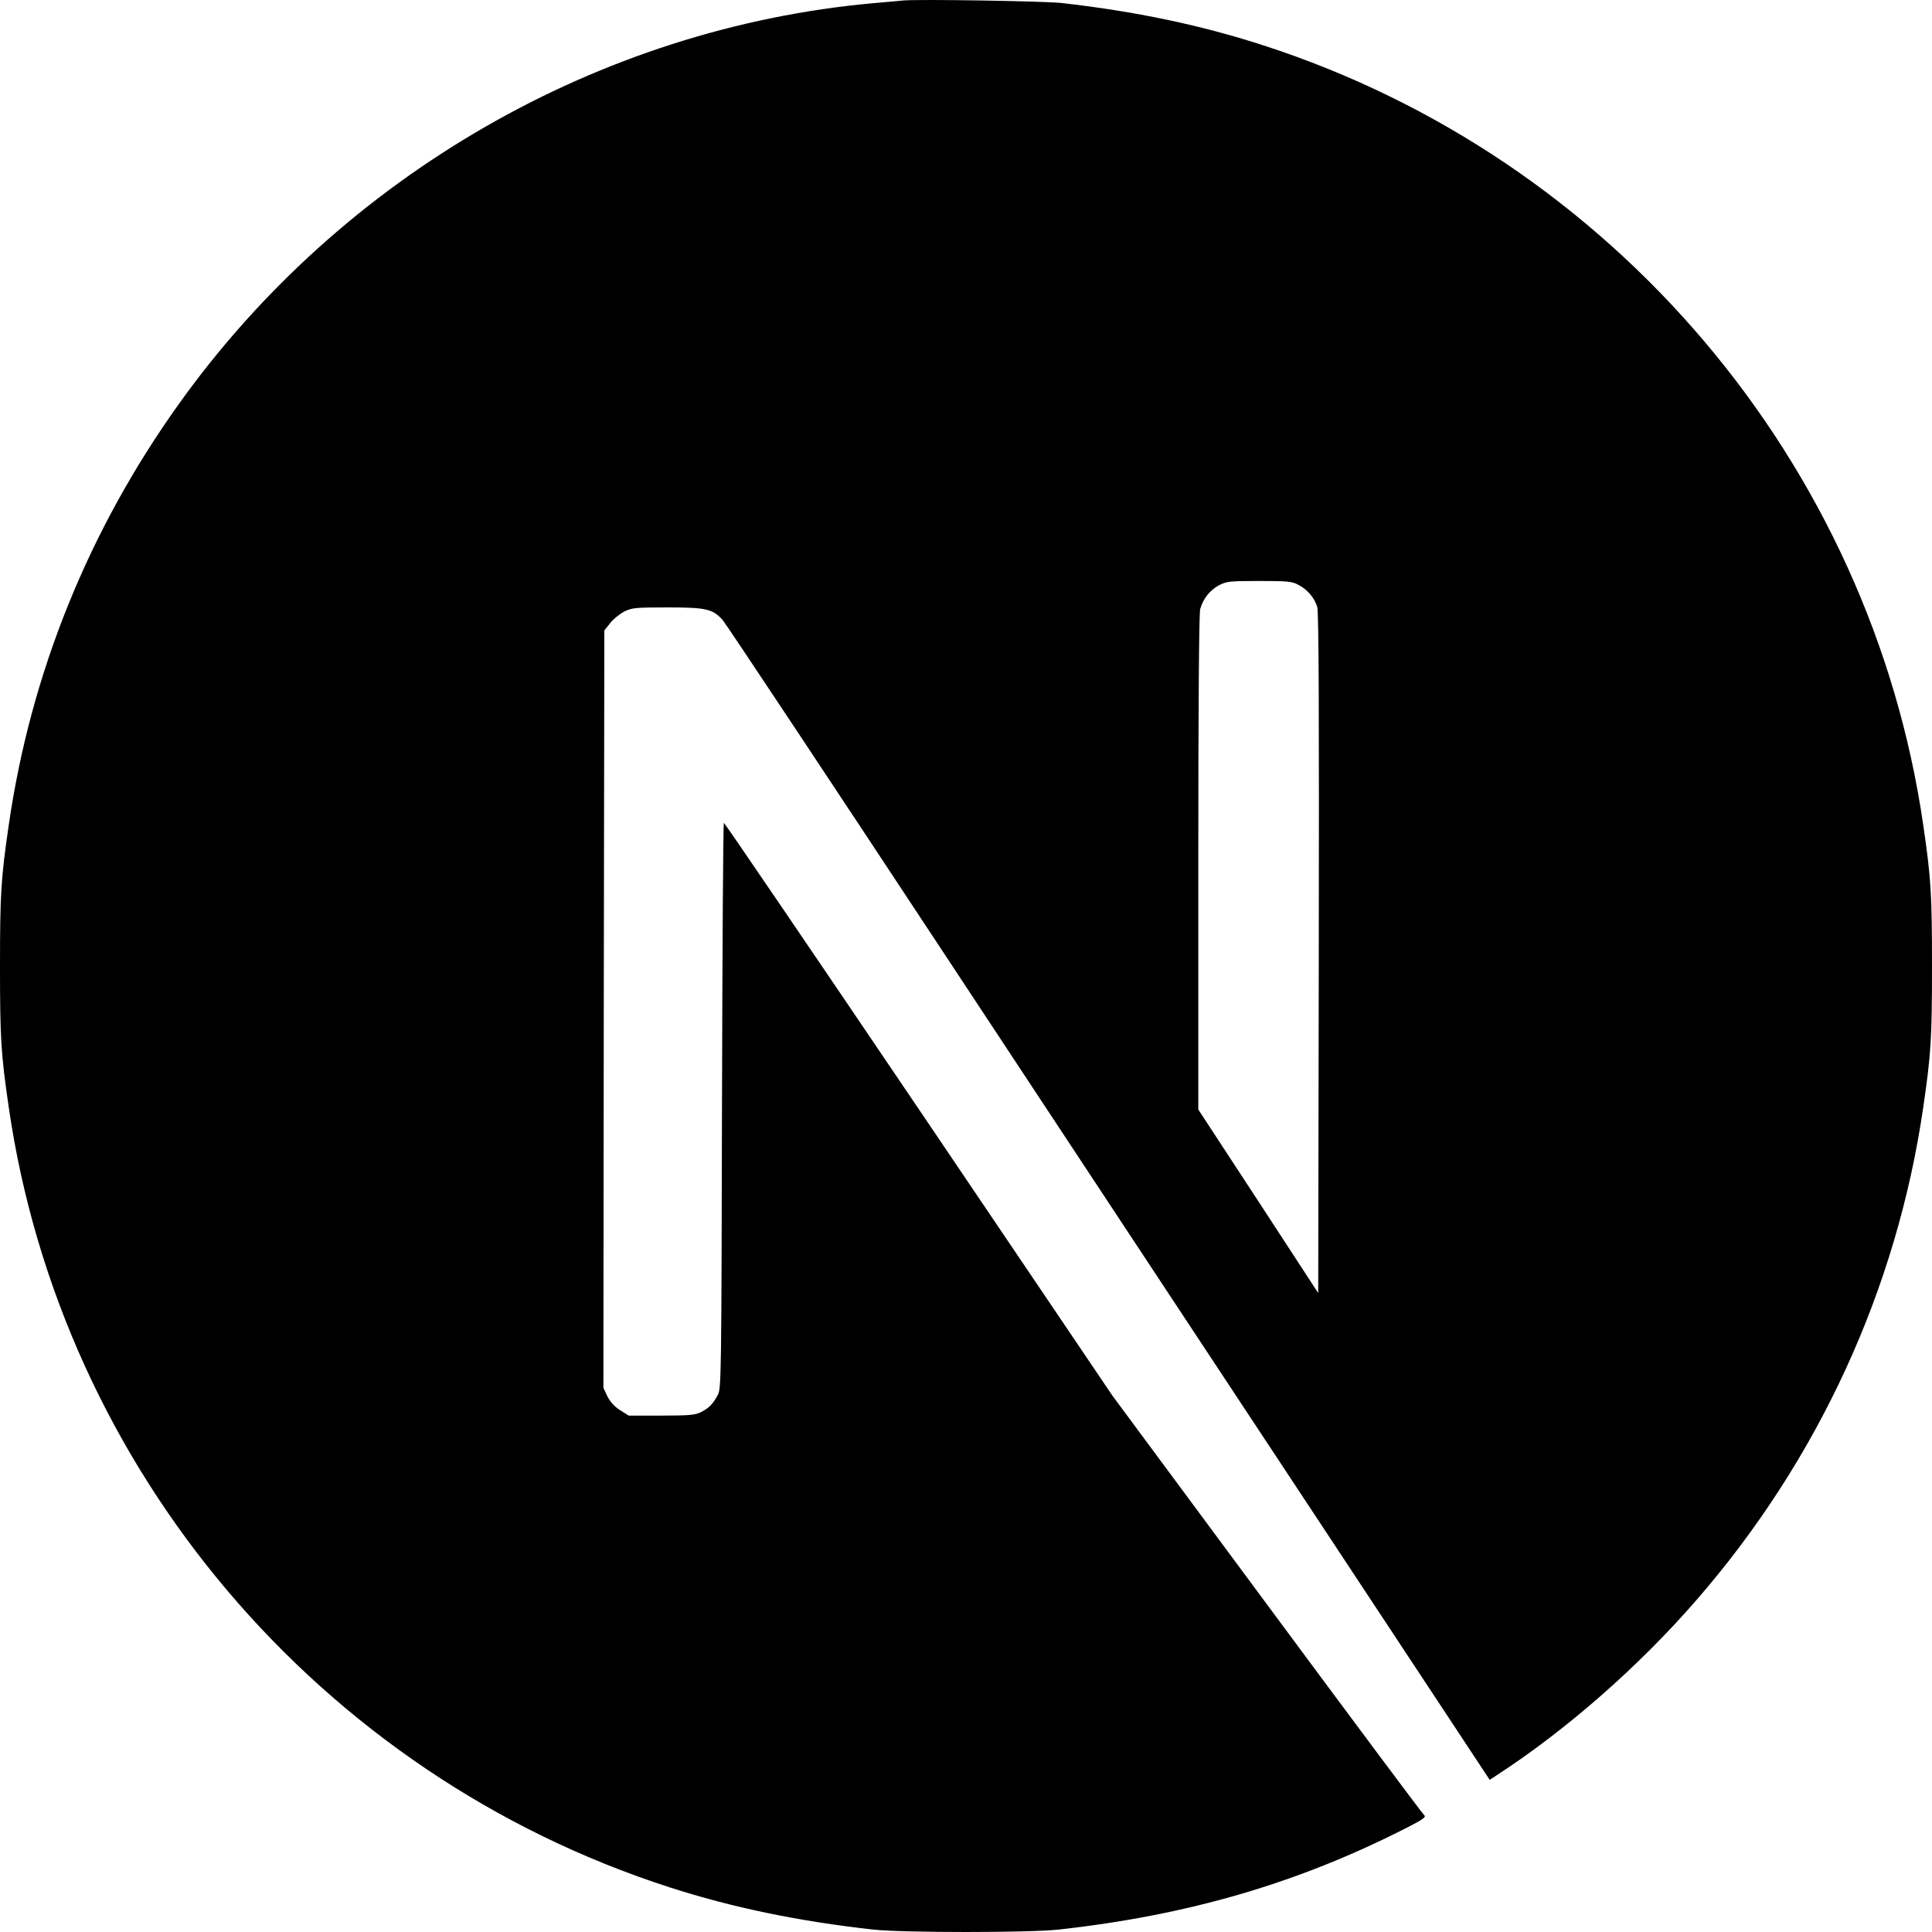
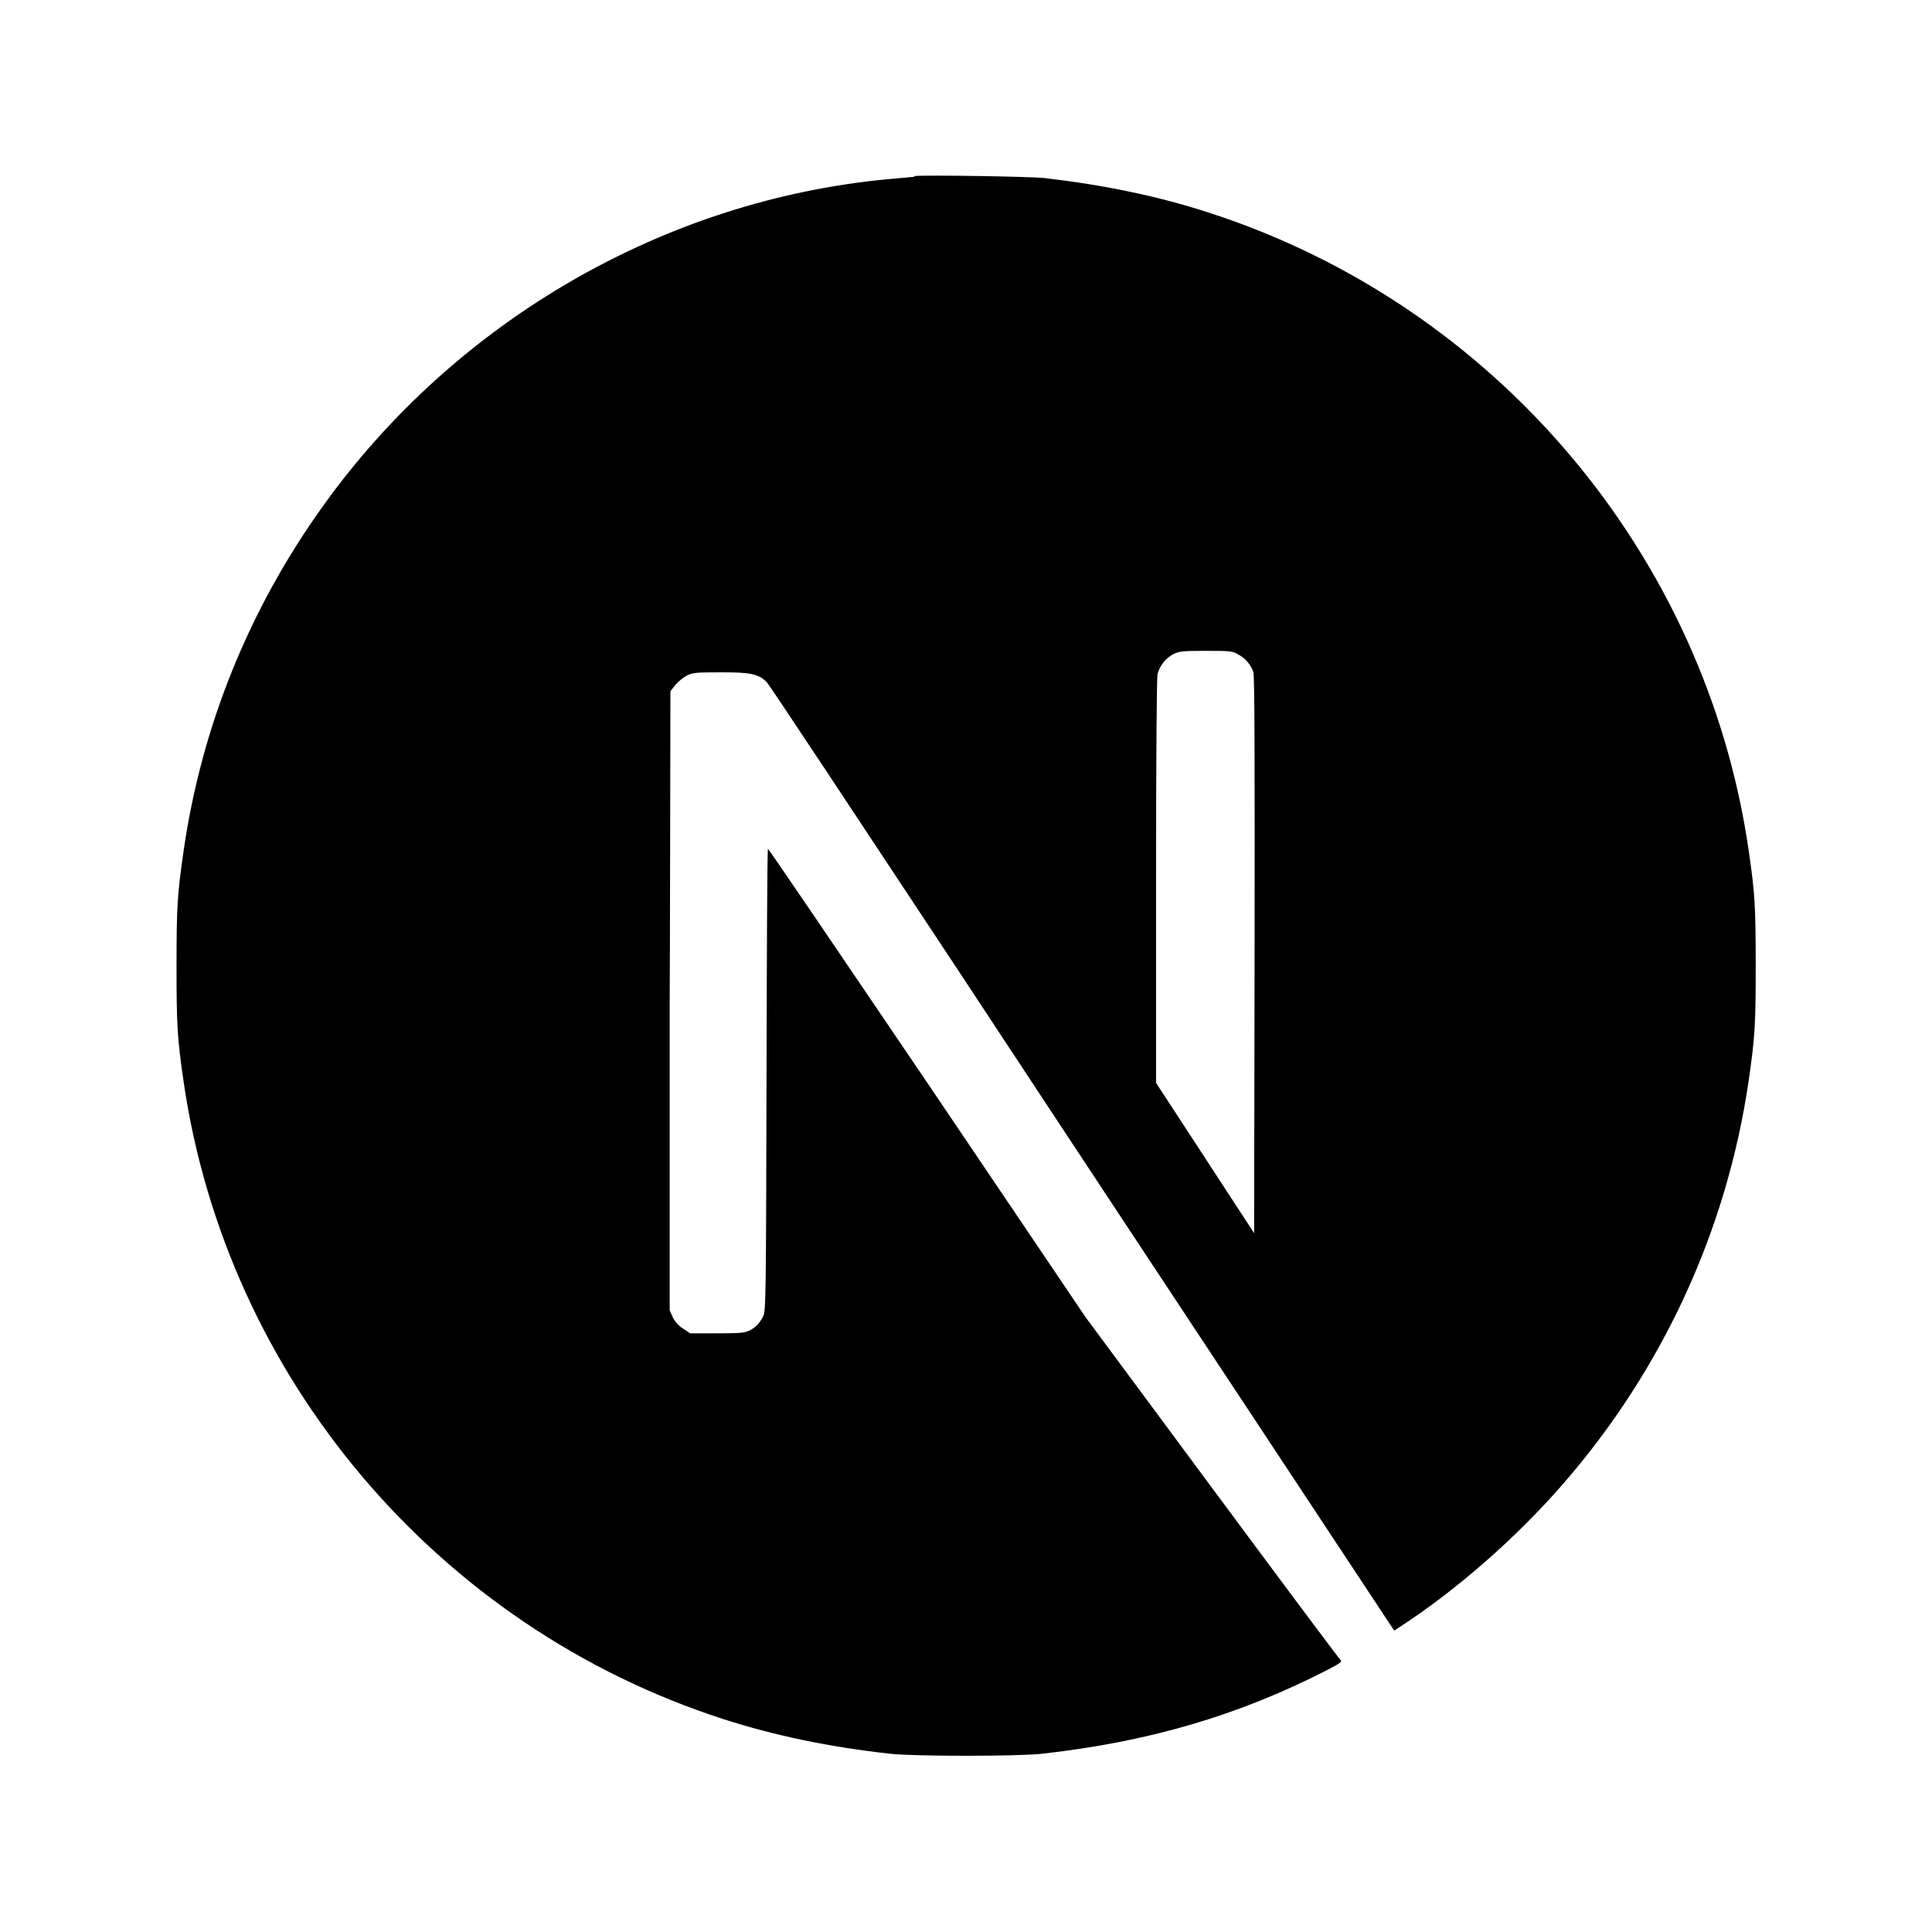
- <svg xmlns="http://www.w3.org/2000/svg" width="800px" height="800px" viewBox="0 0 256 256" version="1.1" preserveAspectRatio="xMidYMid">
-   <g>
-     <path d="M119.617,0.069 C119.066,0.119 117.315,0.294 115.738,0.419 C79.378,3.697 45.319,23.313 23.748,53.463 C11.736,70.227 4.054,89.243 1.151,109.385 C0.125,116.415 0,118.492 0,128.025 C0,137.558 0.125,139.635 1.151,146.666 C8.108,194.73 42.316,235.114 88.712,250.076 C97.02,252.754 105.778,254.58 115.738,255.681 C119.617,256.106 136.383,256.106 140.262,255.681 C157.454,253.779 172.018,249.526 186.382,242.195 C188.584,241.069 189.01,240.769 188.709,240.518 C188.509,240.368 179.125,227.783 167.864,212.57 L147.394,184.922 L121.744,146.966 C107.63,126.098 96.019,109.034 95.919,109.034 C95.819,109.009 95.718,125.873 95.668,146.465 C95.593,182.52 95.568,183.971 95.118,184.822 C94.467,186.048 93.967,186.549 92.916,187.099 C92.115,187.499 91.414,187.574 87.636,187.574 L83.306,187.574 L82.155,186.849 C81.404,186.373 80.854,185.748 80.479,185.022 L79.953,183.896 L80.003,133.73 L80.078,83.538 L80.854,82.562 C81.254,82.037 82.105,81.361 82.706,81.036 C83.732,80.536 84.132,80.486 88.461,80.486 C93.566,80.486 94.417,80.686 95.743,82.137 C96.119,82.537 110.007,103.455 126.624,128.651 C143.24,153.846 165.962,188.25 177.123,205.139 L197.393,235.84 L198.419,235.164 C207.503,229.259 217.112,220.852 224.719,212.095 C240.91,193.504 251.345,170.836 254.849,146.666 C255.875,139.635 256,137.558 256,128.025 C256,118.492 255.875,116.415 254.849,109.385 C247.892,61.32 213.684,20.936 167.288,5.974 C159.105,3.322 150.397,1.495 140.637,0.394 C138.235,0.144 121.694,-0.131 119.617,0.069 L119.617,0.069 Z M172.018,77.483 C173.219,78.084 174.195,79.235 174.545,80.436 C174.746,81.086 174.796,94.998 174.746,126.349 L174.671,171.336 L166.738,159.176 L158.78,147.016 L158.78,114.314 C158.78,93.171 158.88,81.286 159.03,80.711 C159.431,79.31 160.307,78.209 161.508,77.558 C162.534,77.033 162.909,76.983 166.838,76.983 C170.542,76.983 171.192,77.033 172.018,77.483 Z" fill="#000000">
- 
- </path>
-   </g>
+ <svg xmlns="http://www.w3.org/2000/svg" id="Layer_1" data-name="Layer 1" version="1.1" viewBox="0 0 800 800">
+   <defs>
+     <style>
+       .cls-1 {
+         fill: #000;
+         stroke-width: 0px;
+       }
+     </style>
+   </defs>
+   <path class="cls-1" d="M378.6,73.2c-1.4.1-5.9.6-9.9.9-92.9,8.4-179.9,58.5-235,135.5-30.7,42.8-50.3,91.4-57.7,142.9-2.6,18-2.9,23.3-2.9,47.6s.3,29.7,2.9,47.6c17.8,122.8,105.2,226,223.7,264.2,21.2,6.8,43.6,11.5,69,14.3,9.9,1.1,52.7,1.1,62.7,0,43.9-4.9,81.1-15.7,117.8-34.5,5.6-2.9,6.7-3.6,5.9-4.3-.5-.4-24.5-32.5-53.3-71.4l-52.3-70.6-65.5-97c-36.1-53.3-65.7-96.9-66-96.9-.3,0-.5,43-.6,95.6-.2,92.1-.3,95.8-1.4,98-1.7,3.1-2.9,4.4-5.6,5.8-2,1-3.8,1.2-13.5,1.2h-11.1l-2.9-1.9c-1.9-1.2-3.3-2.8-4.3-4.7l-1.3-2.9v-128.2c.1,0,.3-128.2.3-128.2l2-2.5c1-1.3,3.2-3.1,4.7-3.9,2.6-1.3,3.6-1.4,14.7-1.4s15.2.5,18.6,4.2c1,1,36.4,54.5,78.9,118.8,42.4,64.4,100.5,152.3,129,195.4l51.8,78.4,2.6-1.7c23.2-15.1,47.8-36.6,67.2-58.9,41.4-47.5,68-105.4,77-167.2,2.6-18,2.9-23.3,2.9-47.6s-.3-29.7-2.9-47.6c-17.8-122.8-105.2-226-223.7-264.2-20.9-6.8-43.2-11.4-68.1-14.3-6.1-.6-48.4-1.3-53.7-.8h0ZM512.5,270.9c3.1,1.5,5.6,4.5,6.5,7.5.5,1.7.6,37.2.5,117.3l-.2,114.9-20.3-31.1-20.3-31.1v-83.5c0-54,.3-84.4.6-85.8,1-3.6,3.3-6.4,6.3-8.1,2.6-1.3,3.6-1.5,13.6-1.5s11.1.1,13.2,1.3Z" />
</svg>
